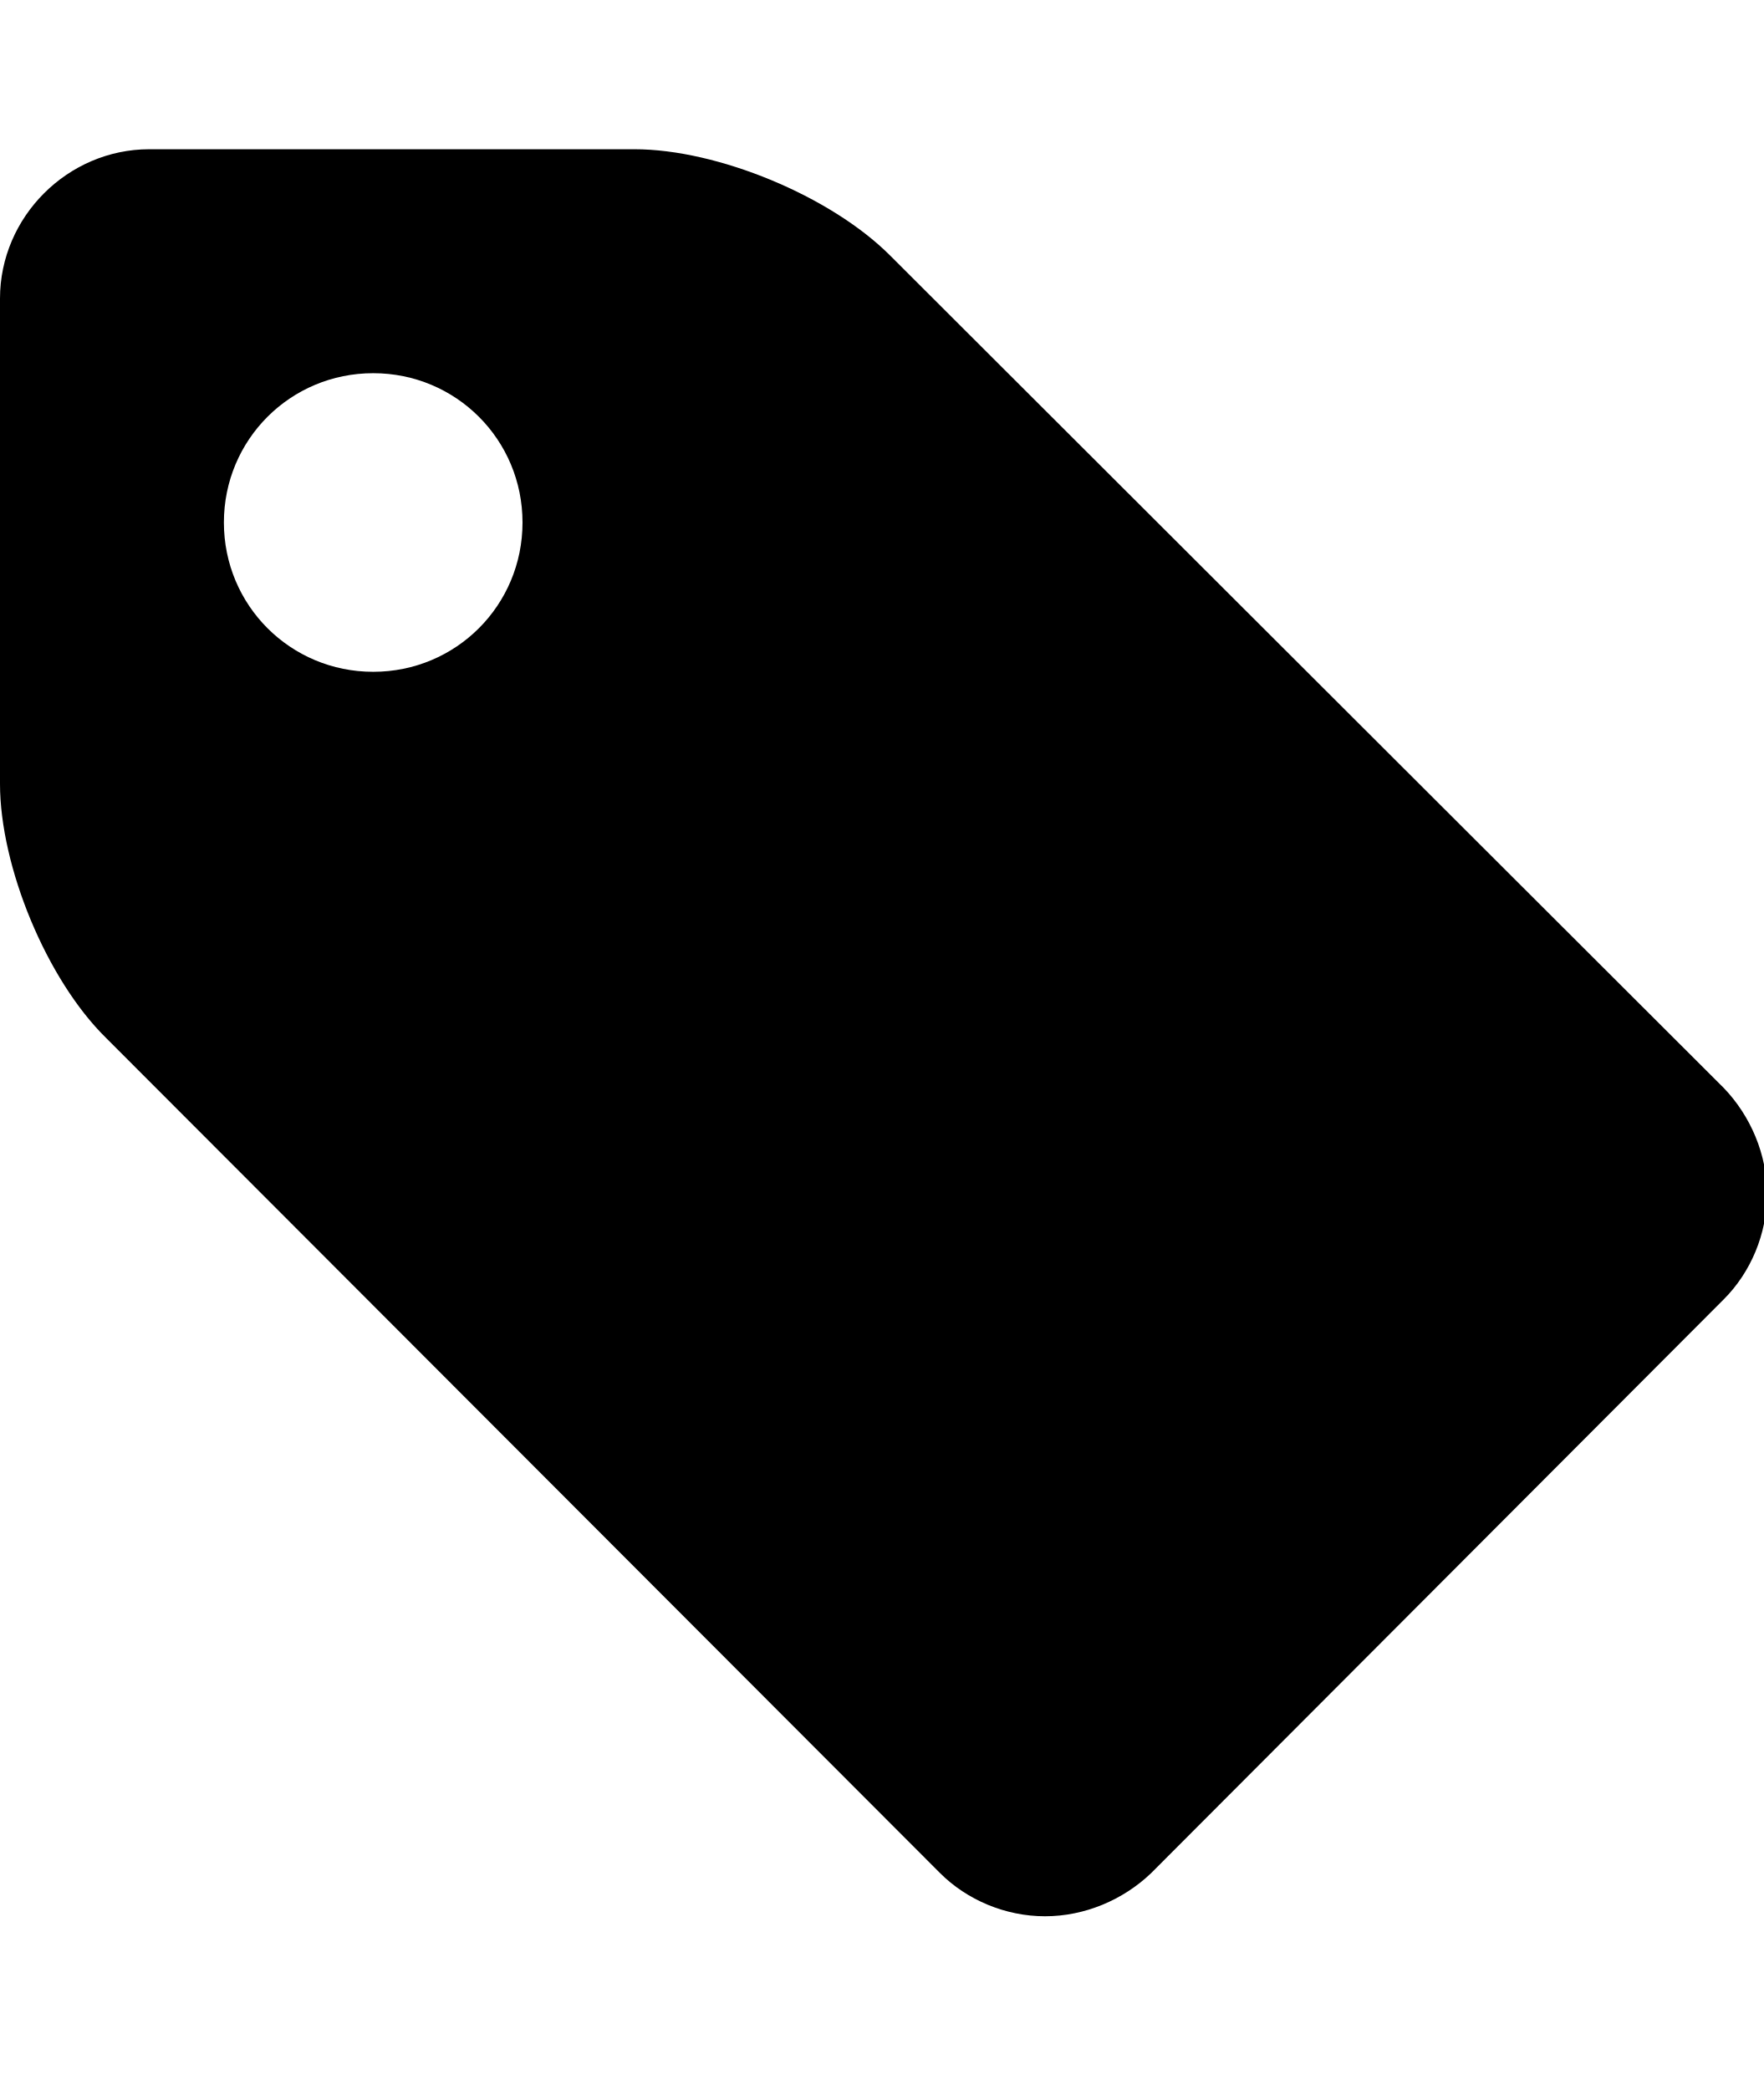
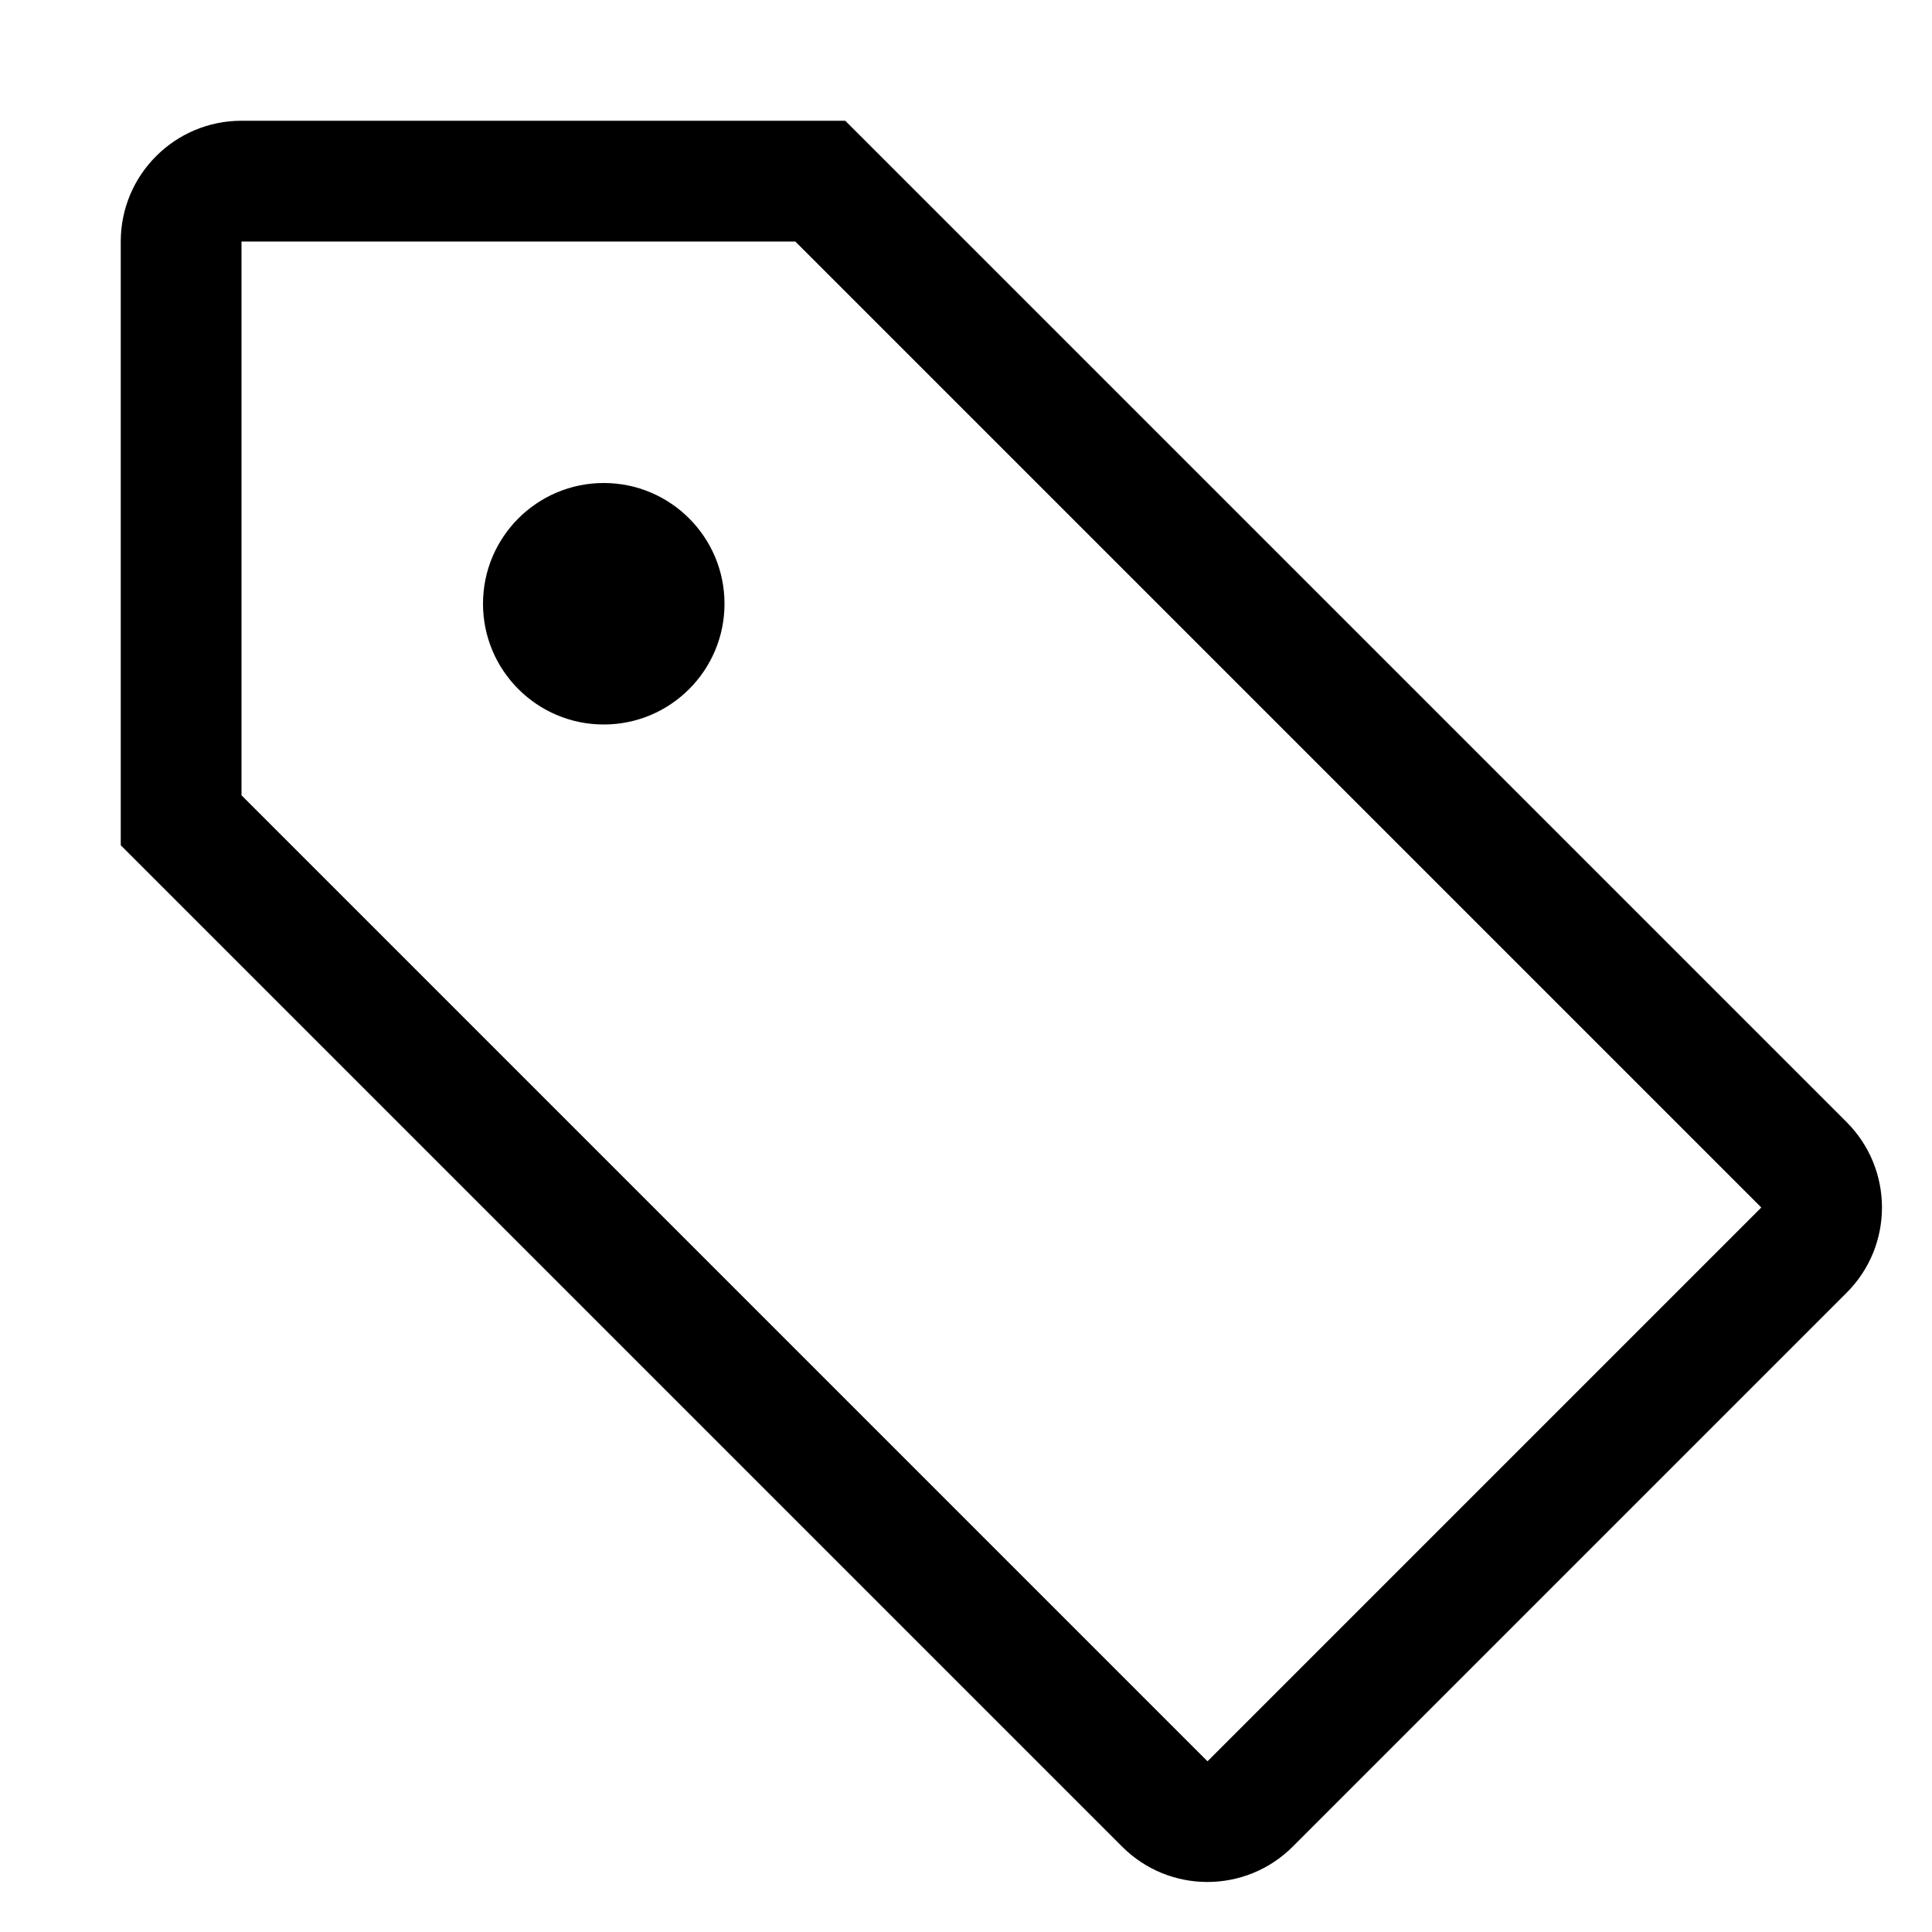
- <svg xmlns="http://www.w3.org/2000/svg" version="1.1" width="27" height="32" viewBox="0 0 27 32">
-   <path d="M8 8c0-1.268-1.018-2.286-2.286-2.286s-2.286 1.018-2.286 2.286 1.018 2.286 2.286 2.286 2.286-1.018 2.286-2.286zM27.054 18.286c0 0.607-0.25 1.196-0.661 1.607l-8.768 8.786c-0.429 0.411-1.018 0.661-1.625 0.661s-1.196-0.25-1.607-0.661l-12.768-12.786c-0.911-0.893-1.625-2.625-1.625-3.893v-7.429c0-1.25 1.036-2.286 2.286-2.286h7.429c1.268 0 3 0.714 3.911 1.625l12.768 12.75c0.411 0.429 0.661 1.018 0.661 1.625z" />
+ <svg xmlns="http://www.w3.org/2000/svg" version="1.1" width="14" height="14" viewBox="0 0 14 14">
+   <path d="M5.763 1.75h-4.013v4.013l7 7 4.013-4.013-7-7zM6.125 0.875l7.256 7.256c0.342 0.342 0.342 0.896 0 1.237l-4.013 4.013c-0.342 0.342-0.896 0.342-1.237 0l-7.256-7.256v-4.375c0-0.483 0.392-0.875 0.875-0.875h4.375z" />
+   <path d="M5.25 4.375c0 0.483-0.392 0.875-0.875 0.875s-0.875-0.392-0.875-0.875c0-0.483 0.392-0.875 0.875-0.875s0.875 0.392 0.875 0.875z" />
</svg>
